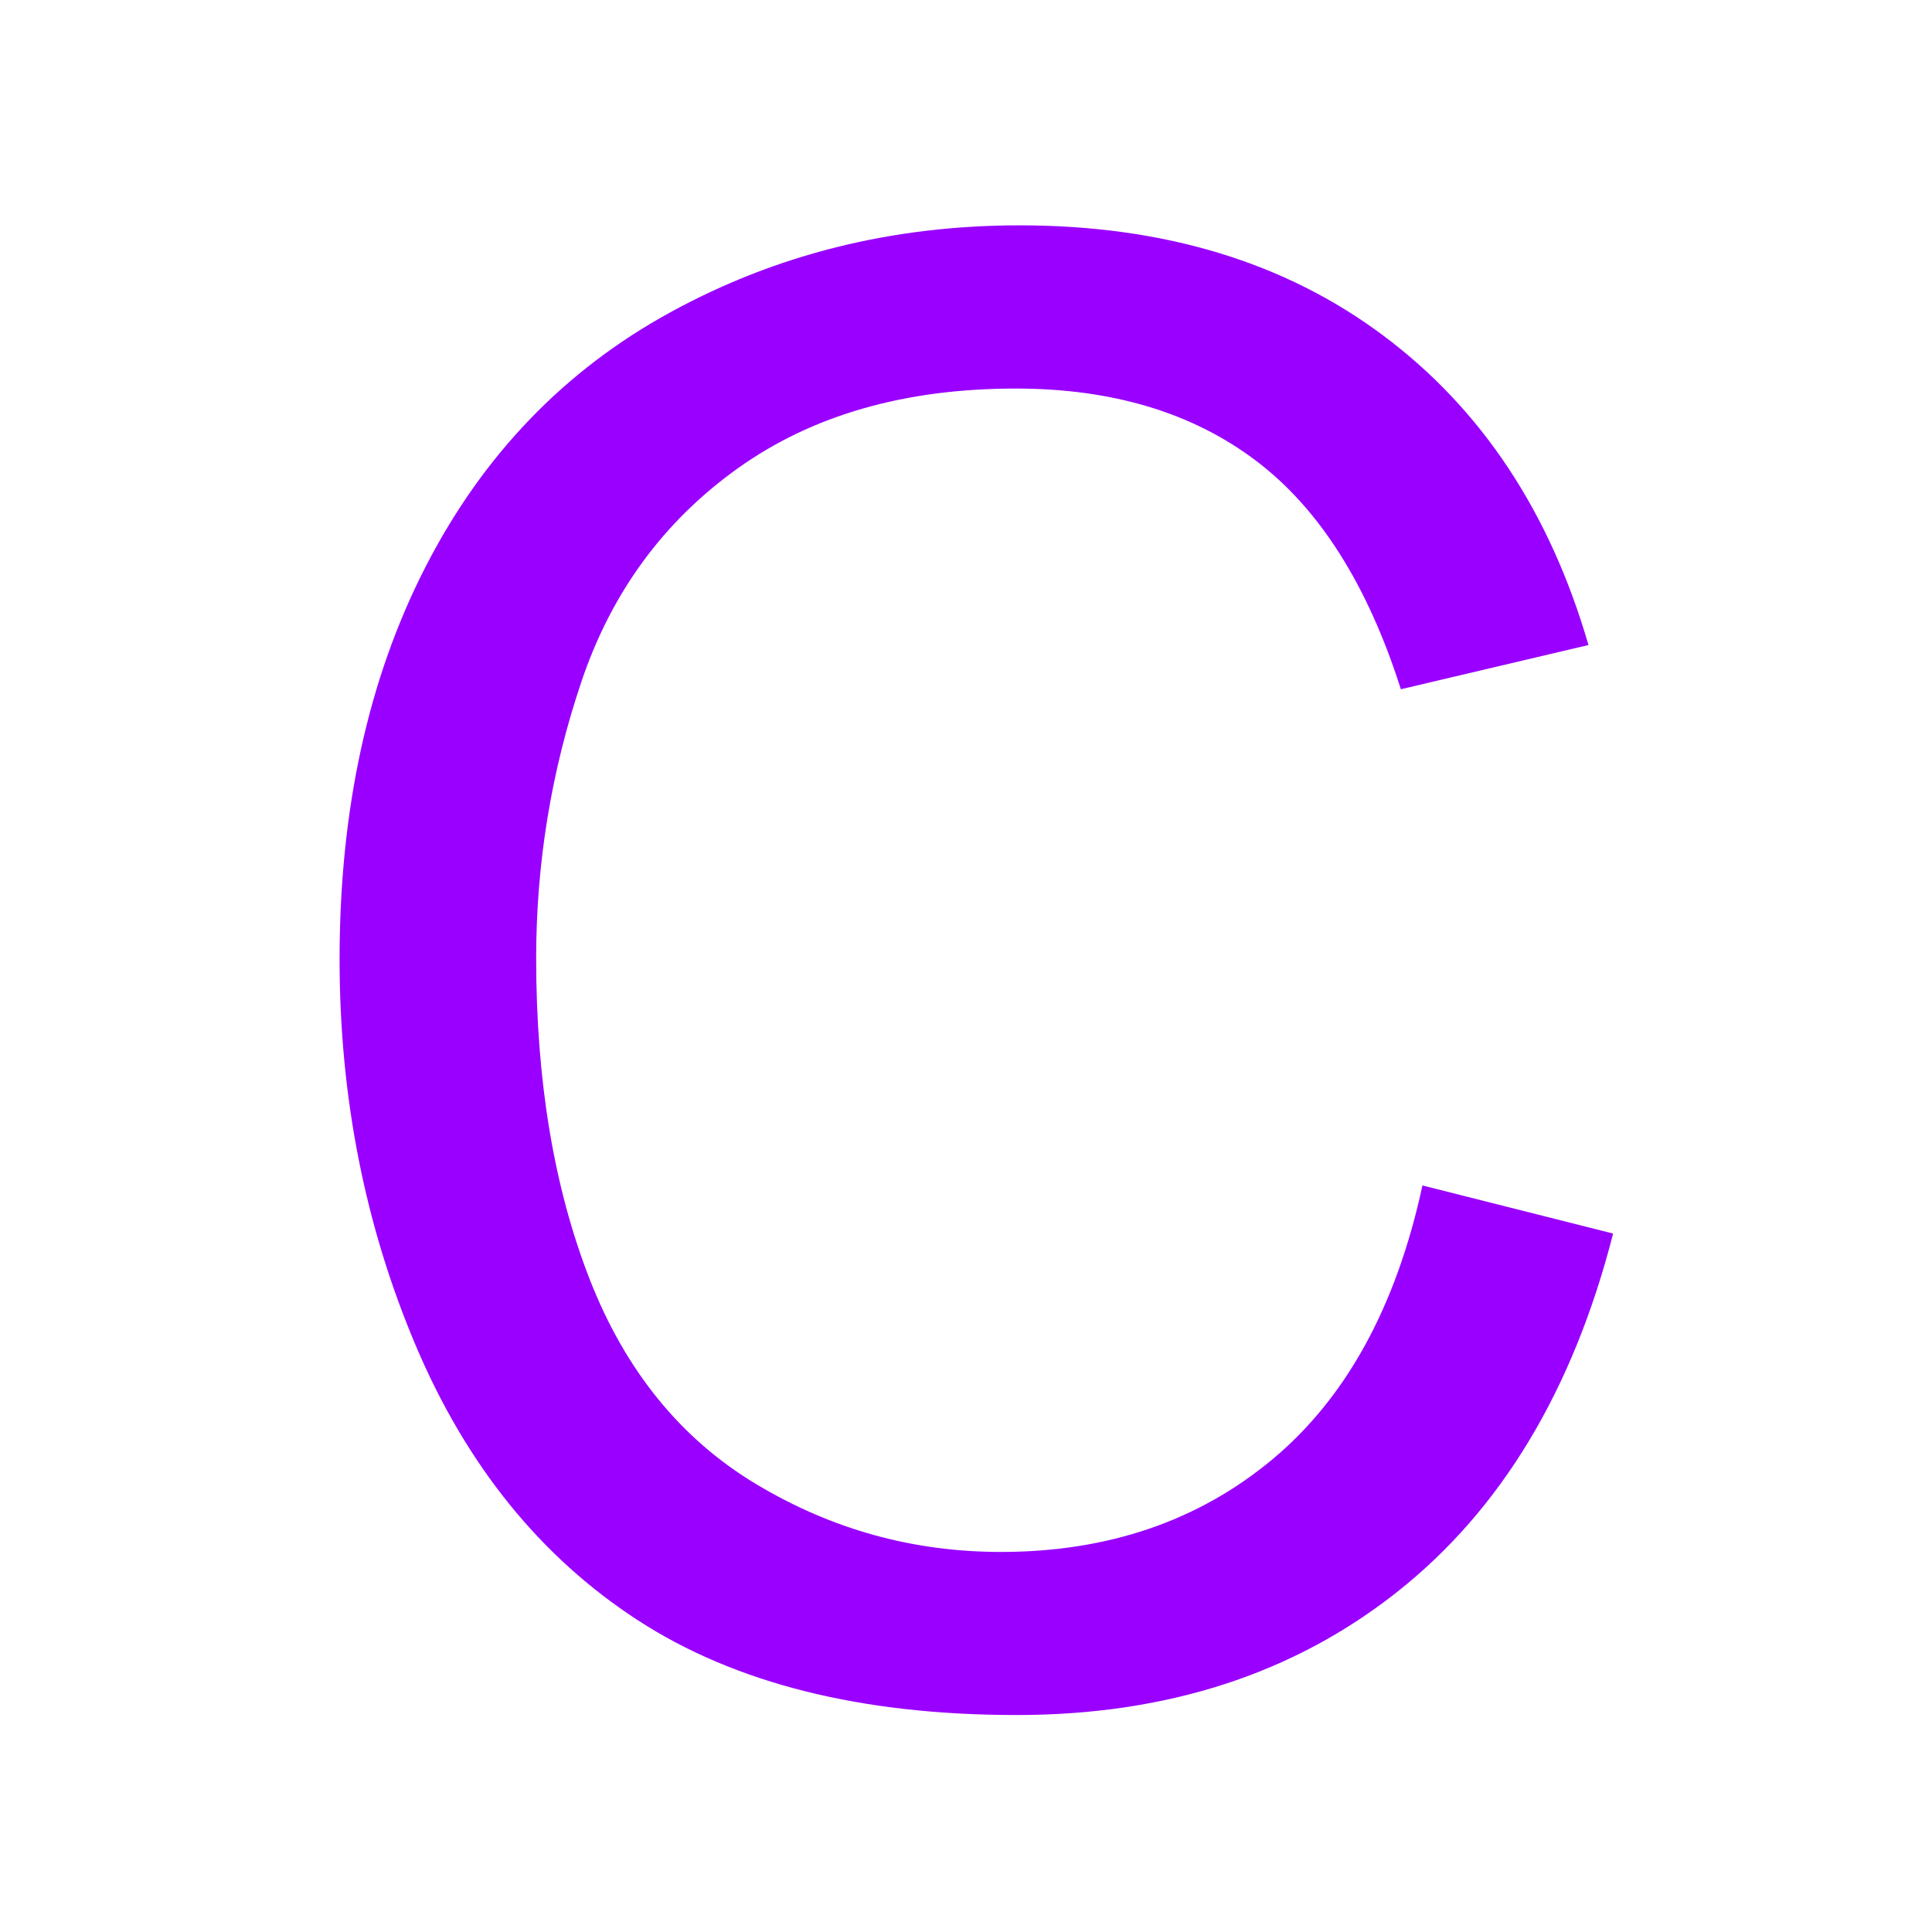
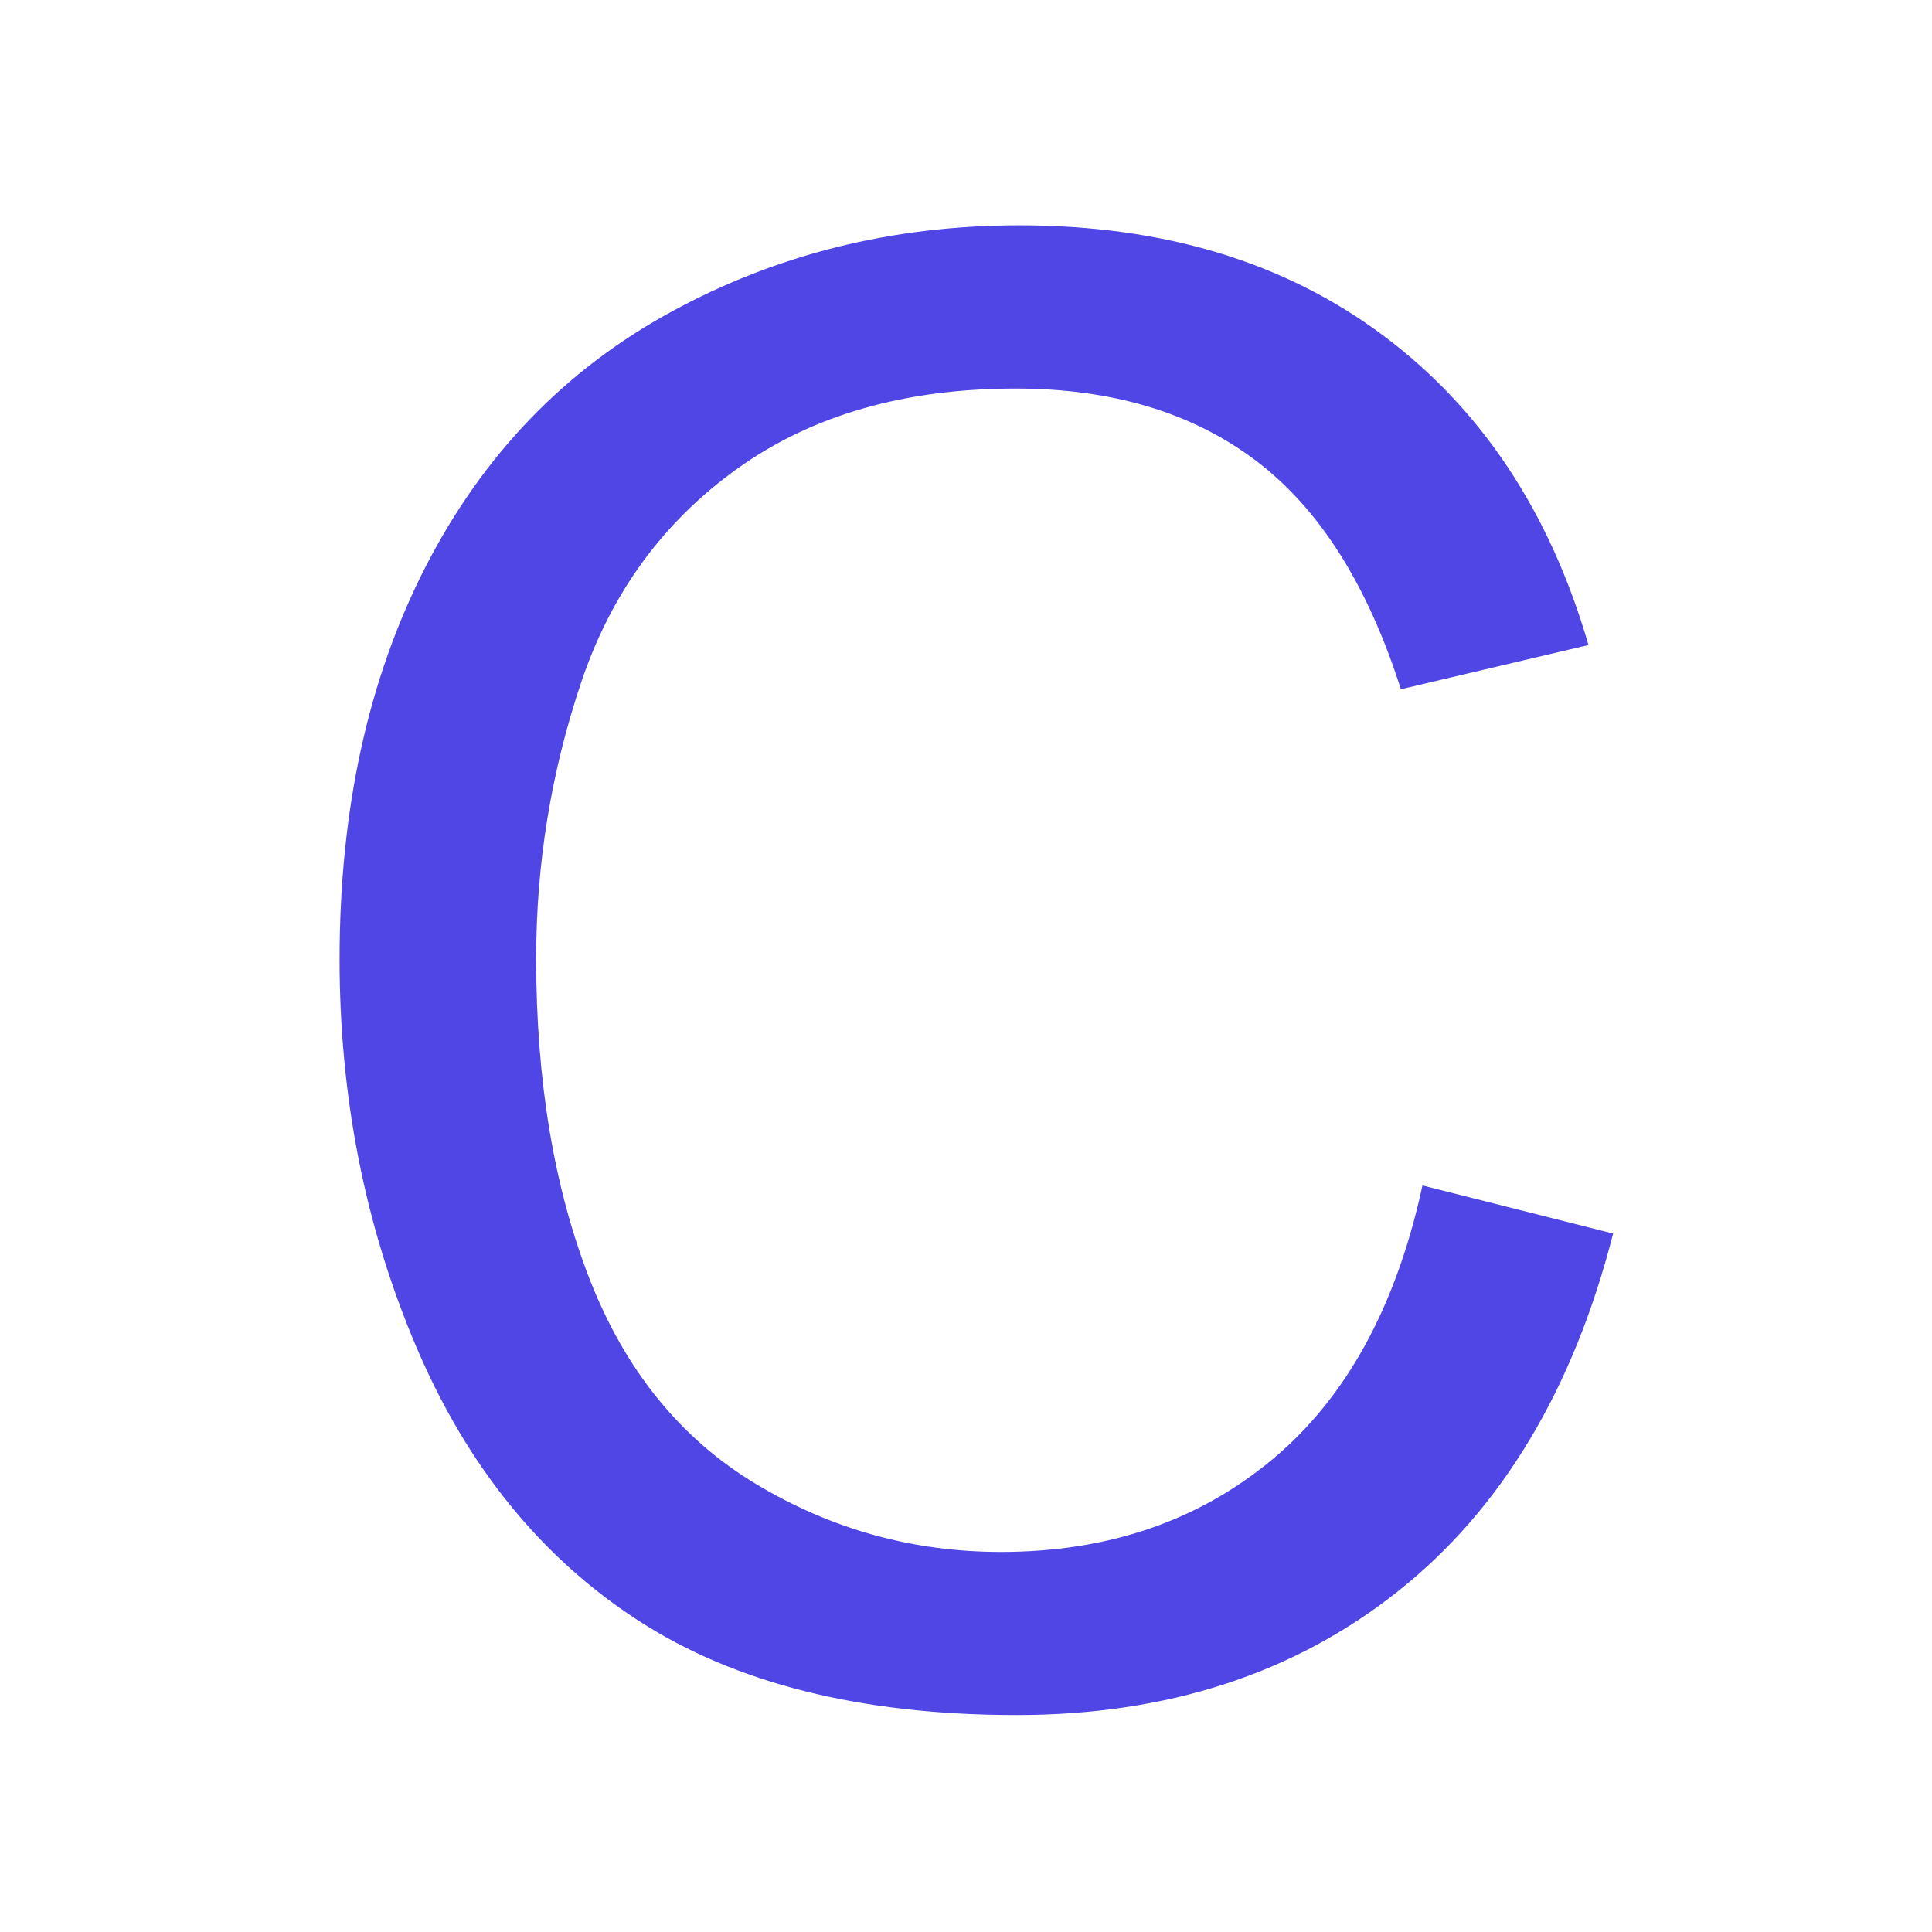
<svg xmlns="http://www.w3.org/2000/svg" version="1.1" viewBox="0.0 0.0 256.0 256.0" fill="none" stroke="none" stroke-linecap="square" stroke-miterlimit="10">
  <clipPath id="g289ae2952e5_0_0.0">
    <path d="m0 0l256.0 0l0 256.0l-256.0 0l0 -256.0z" clip-rule="nonzero" />
  </clipPath>
  <g clip-path="url(#g289ae2952e5_0_0.0)">
    <path fill="#ffffff" d="m0 0l256.0 0l0 256.0l-256.0 0z" fill-rule="evenodd" />
    <path fill="#000000" fill-opacity="0.0" d="m0 -1.3123359E-6l256.0 0l0 256.0l-256.0 0z" fill-rule="evenodd" />
-     <path fill="#9900ff" d="m188.48 157.078l25.266 6.375q-7.953 31.125 -28.594 47.469q-20.625 16.328 -50.453 16.328q-30.859 0 -50.187 -12.562q-19.328 -12.562 -29.422 -36.391q-10.094 -23.828 -10.094 -51.172q0 -29.812 11.391 -52.016q11.391 -22.203 32.422 -33.719q21.031 -11.531 46.281 -11.531q28.656 0 48.188 14.594q19.531 14.578 27.203 41.016l-24.859 5.859q-6.641 -20.844 -19.281 -30.344q-12.625 -9.5 -31.766 -9.5q-22 0 -36.781 10.547q-14.781 10.547 -20.766 28.328q-5.984 17.766 -5.984 36.641q0 24.344 7.094 42.516q7.094 18.156 22.062 27.141q14.969 8.984 32.422 8.984q21.219 0 35.938 -12.234q14.719 -12.25 19.922 -36.328z" fill-rule="nonzero" />
+     <path fill="#4F46E5" d="m188.48 157.078l25.266 6.375q-7.953 31.125 -28.594 47.469q-20.625 16.328 -50.453 16.328q-30.859 0 -50.187 -12.562q-19.328 -12.562 -29.422 -36.391q-10.094 -23.828 -10.094 -51.172q0 -29.812 11.391 -52.016q11.391 -22.203 32.422 -33.719q21.031 -11.531 46.281 -11.531q28.656 0 48.188 14.594q19.531 14.578 27.203 41.016l-24.859 5.859q-6.641 -20.844 -19.281 -30.344q-12.625 -9.5 -31.766 -9.5q-22 0 -36.781 10.547q-14.781 10.547 -20.766 28.328q-5.984 17.766 -5.984 36.641q0 24.344 7.094 42.516q7.094 18.156 22.062 27.141q14.969 8.984 32.422 8.984q21.219 0 35.938 -12.234q14.719 -12.25 19.922 -36.328z" fill-rule="nonzero" />
  </g>
</svg>
